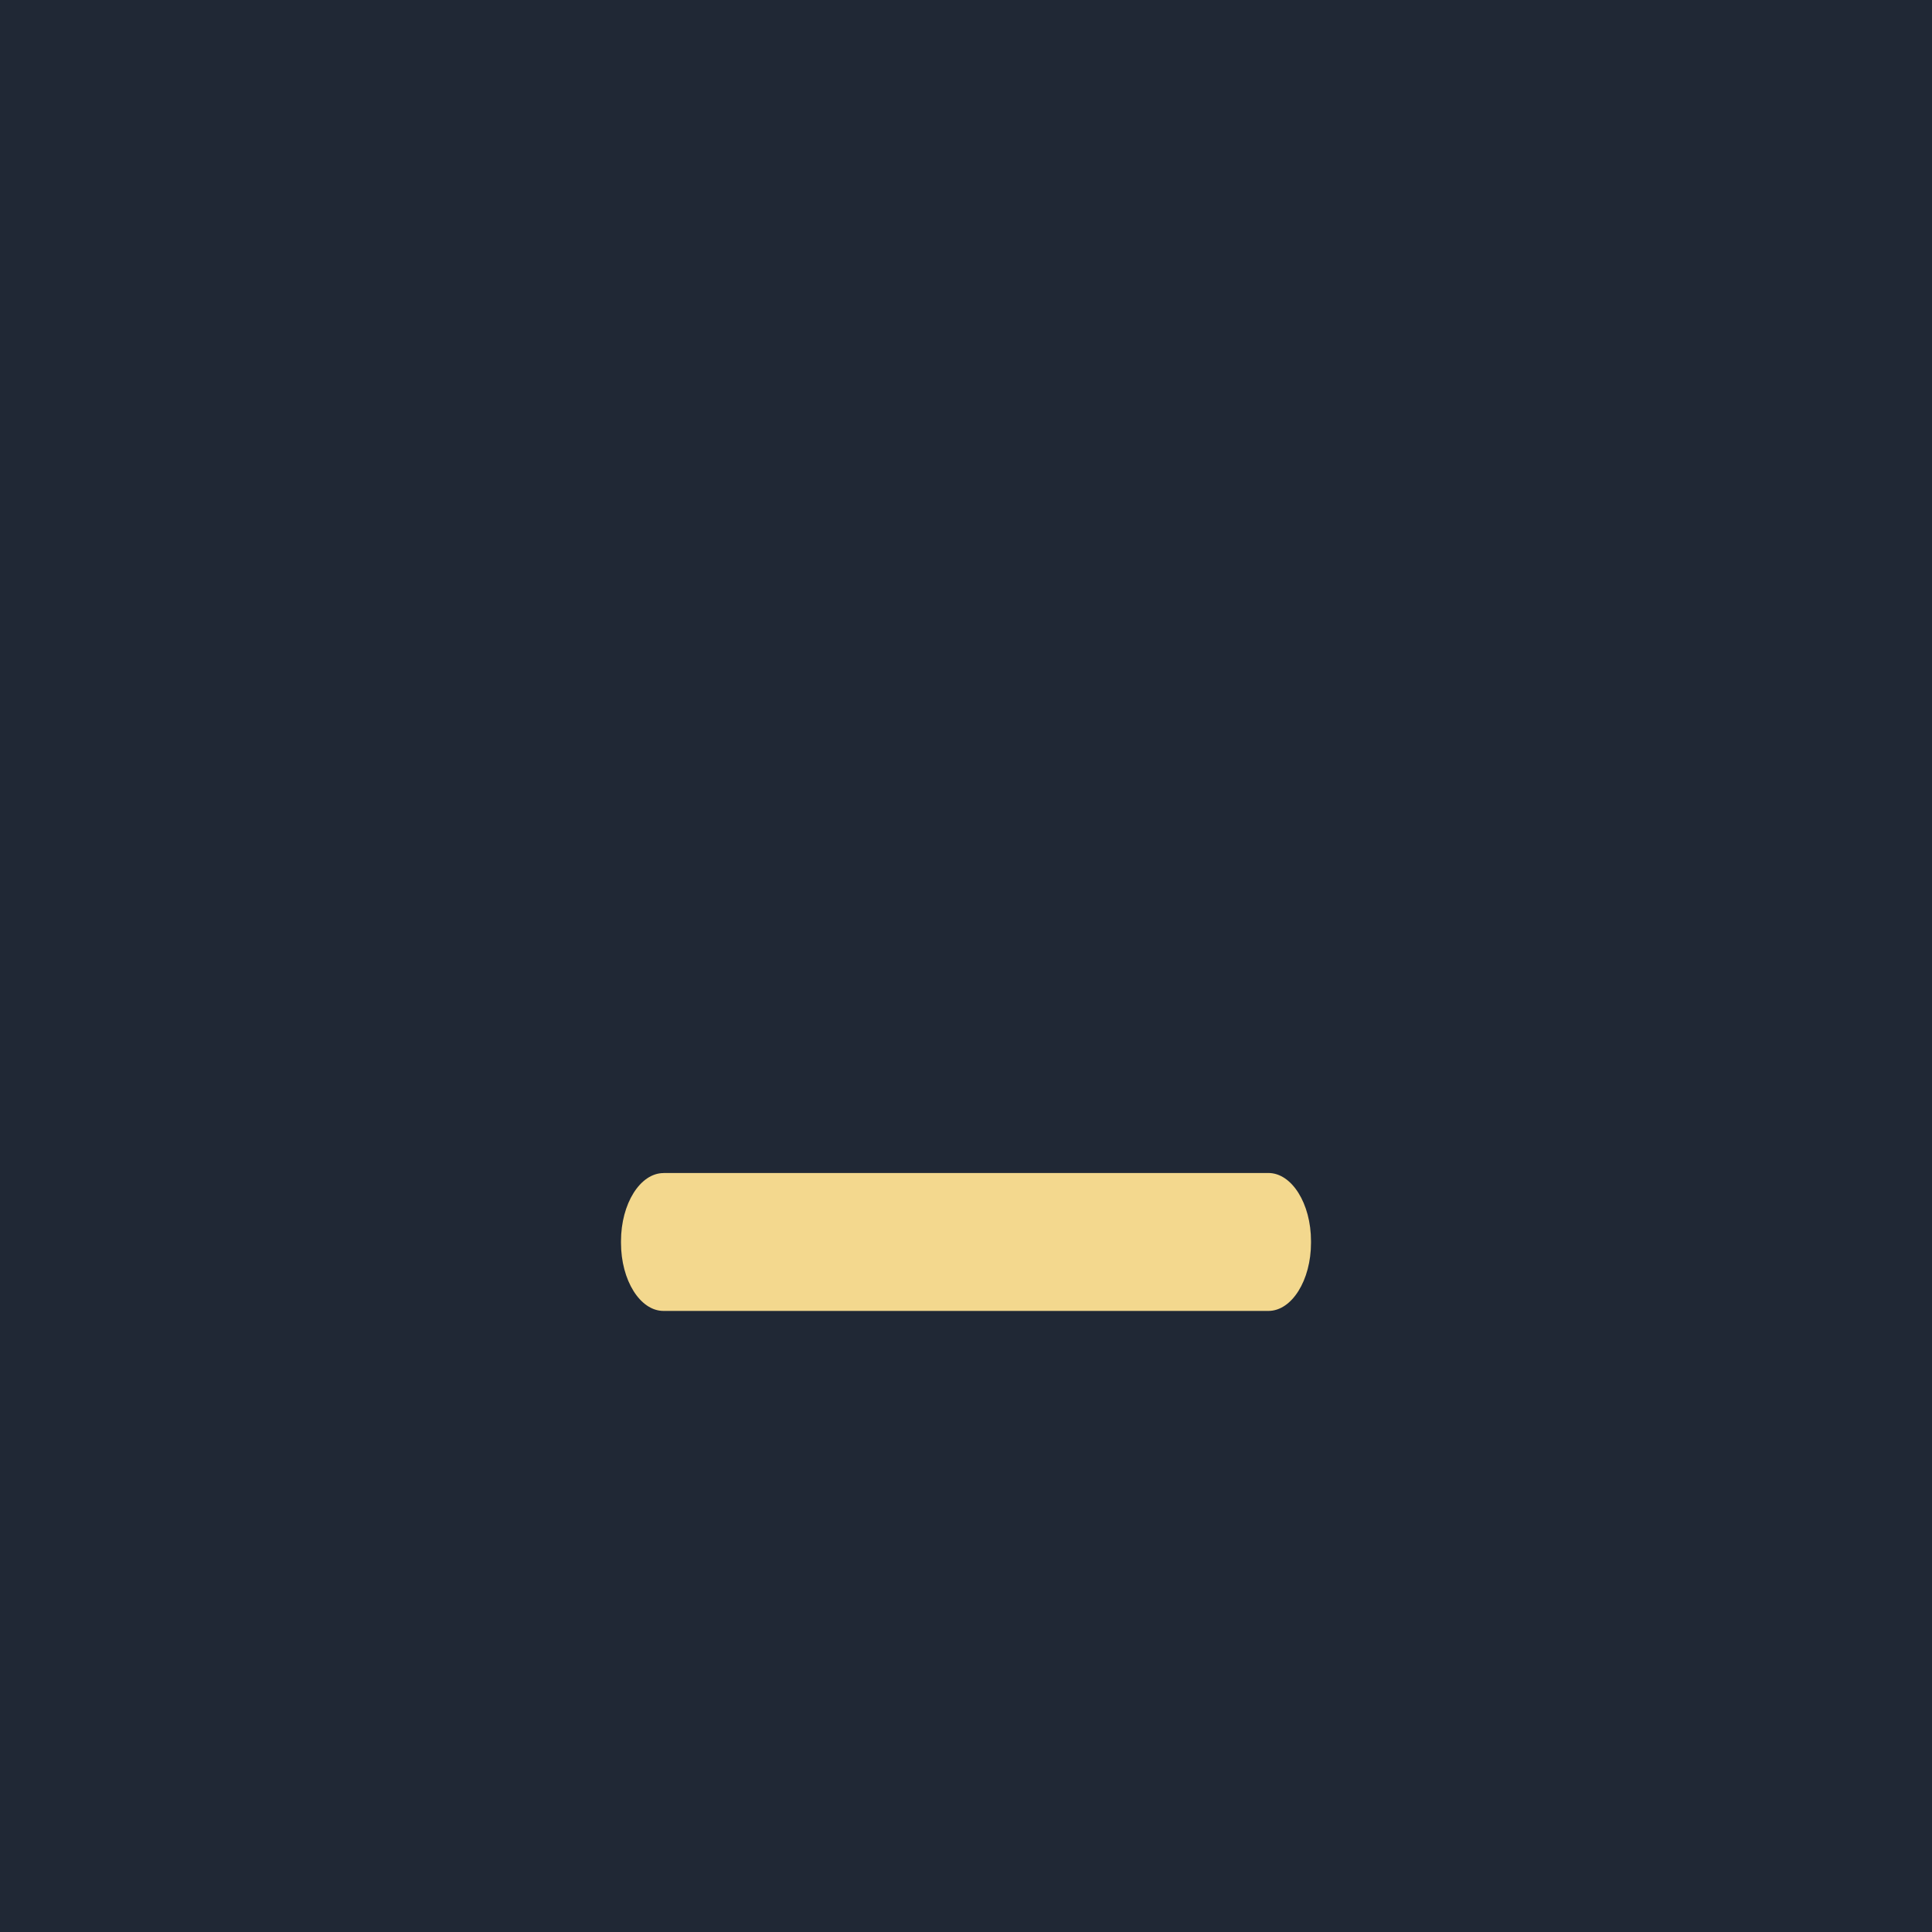
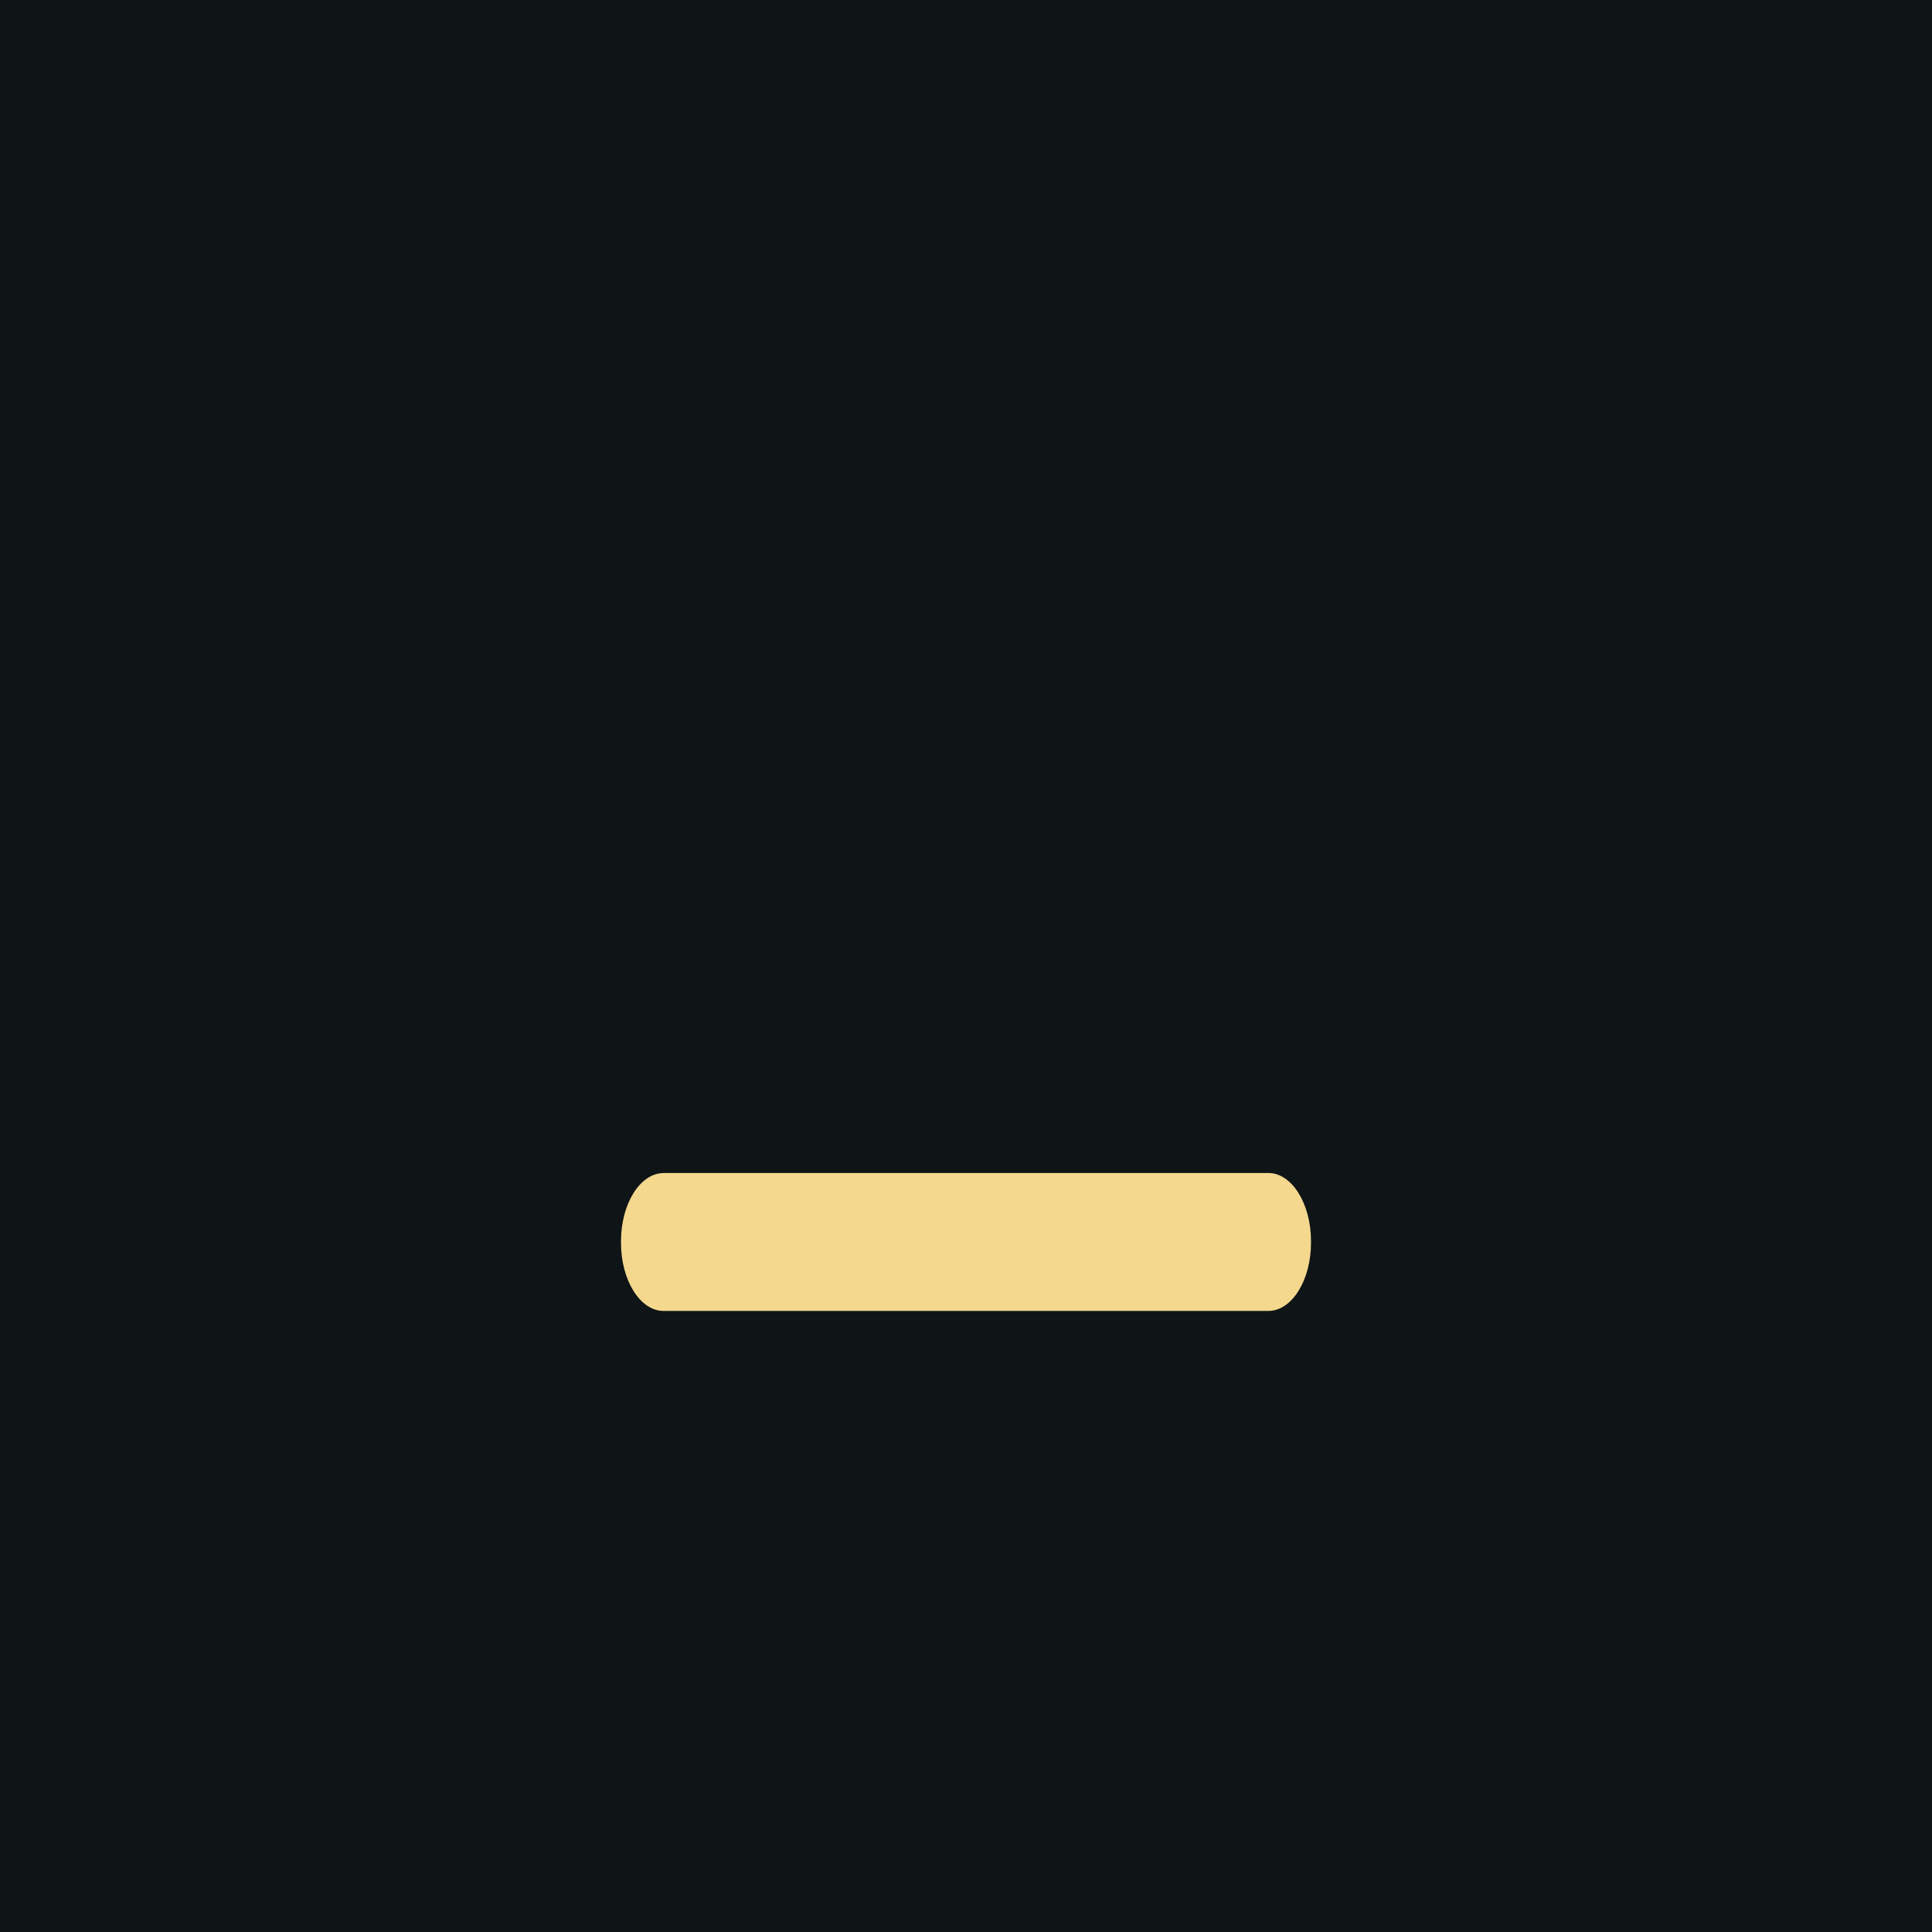
<svg xmlns="http://www.w3.org/2000/svg" width="28" height="28" viewBox="0 0 28 28" id="svg4142" version="1.1">
  <defs id="defs4144" />
  <g id="layer1" transform="translate(0,-1024.362)">
-     <rect style="opacity:1;fill:#202835;fill-opacity:1;fill-rule:evenodd;stroke:none;stroke-width:2.568;stroke-linecap:butt;stroke-linejoin:miter;stroke-miterlimit:4;stroke-dasharray:none;stroke-dashoffset:478.437;stroke-opacity:1" id="rect4741" width="28" height="28" x="0" y="1024.362" />
+     <rect style="opacity:1;fill:#0f1417;fill-opacity:1;fill-rule:evenodd;stroke:none;stroke-width:2.568;stroke-linecap:butt;stroke-linejoin:miter;stroke-miterlimit:4;stroke-dasharray:none;stroke-dashoffset:478.437;stroke-opacity:1" id="rect4741" width="28" height="28" x="0" y="1024.362" />
    <circle style="fill:#eceff1;fill-opacity:0.1;stroke:none;stroke-width:0.5;stroke-linejoin:miter;stroke-miterlimit:4;stroke-dasharray:none;stroke-opacity:1" id="path2994" cx="1036.362" cy="13" r="12" transform="rotate(90)" />
    <rect style="opacity:1;fill:#ffffff;fill-opacity:0.07;fill-rule:evenodd;stroke:none;stroke-width:2.745;stroke-linecap:butt;stroke-linejoin:miter;stroke-miterlimit:4;stroke-dasharray:none;stroke-dashoffset:478.437;stroke-opacity:1" id="rect4959" width="28" height="1" x="0" y="1020.362" />
    <path id="path4421" style="fill:#f3d88e;fill-opacity:1;fill-rule:evenodd;stroke:none;stroke-width:0.172;paint-order:markers fill stroke" d="m 9.617,1041.362 h 8.766 c 0.339,0 0.617,0.444 0.617,0.987 v 0.025 c 0,0.543 -0.278,0.987 -0.617,0.987 H 9.617 C 9.278,1043.362 9,1042.918 9,1042.375 v -0.025 c 0,-0.543 0.278,-0.987 0.617,-0.987" />
  </g>
</svg>
